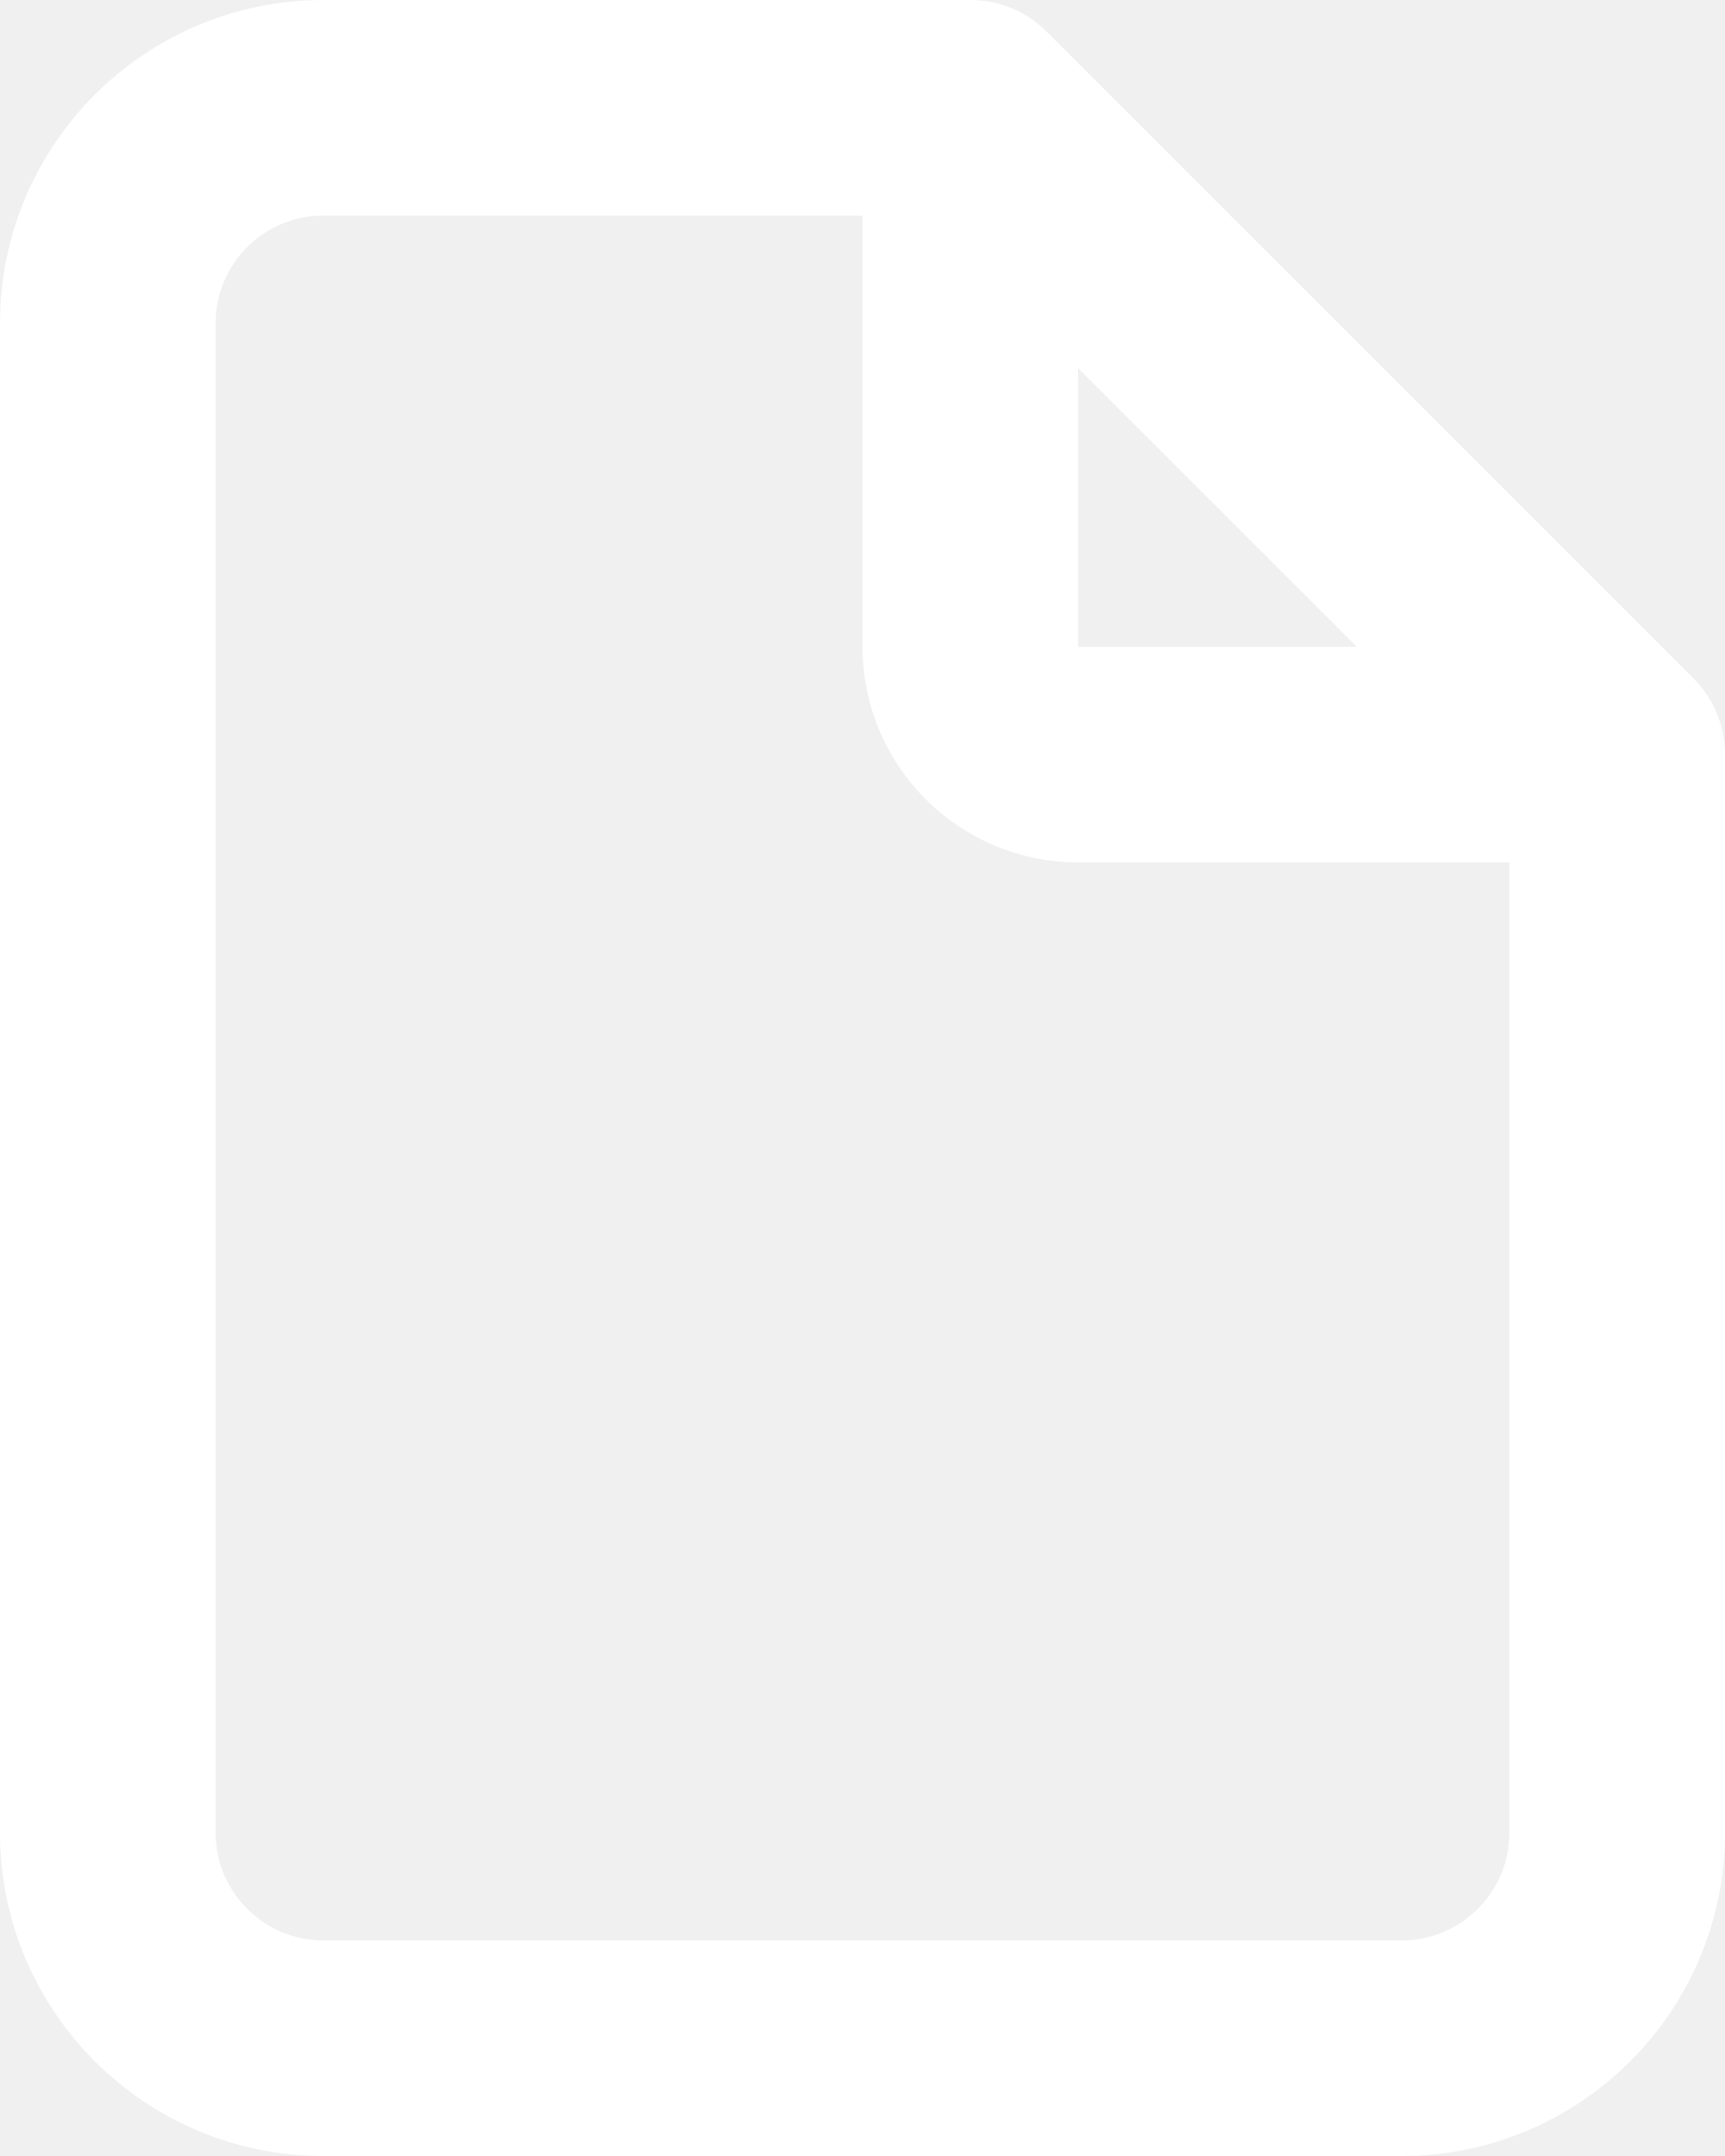
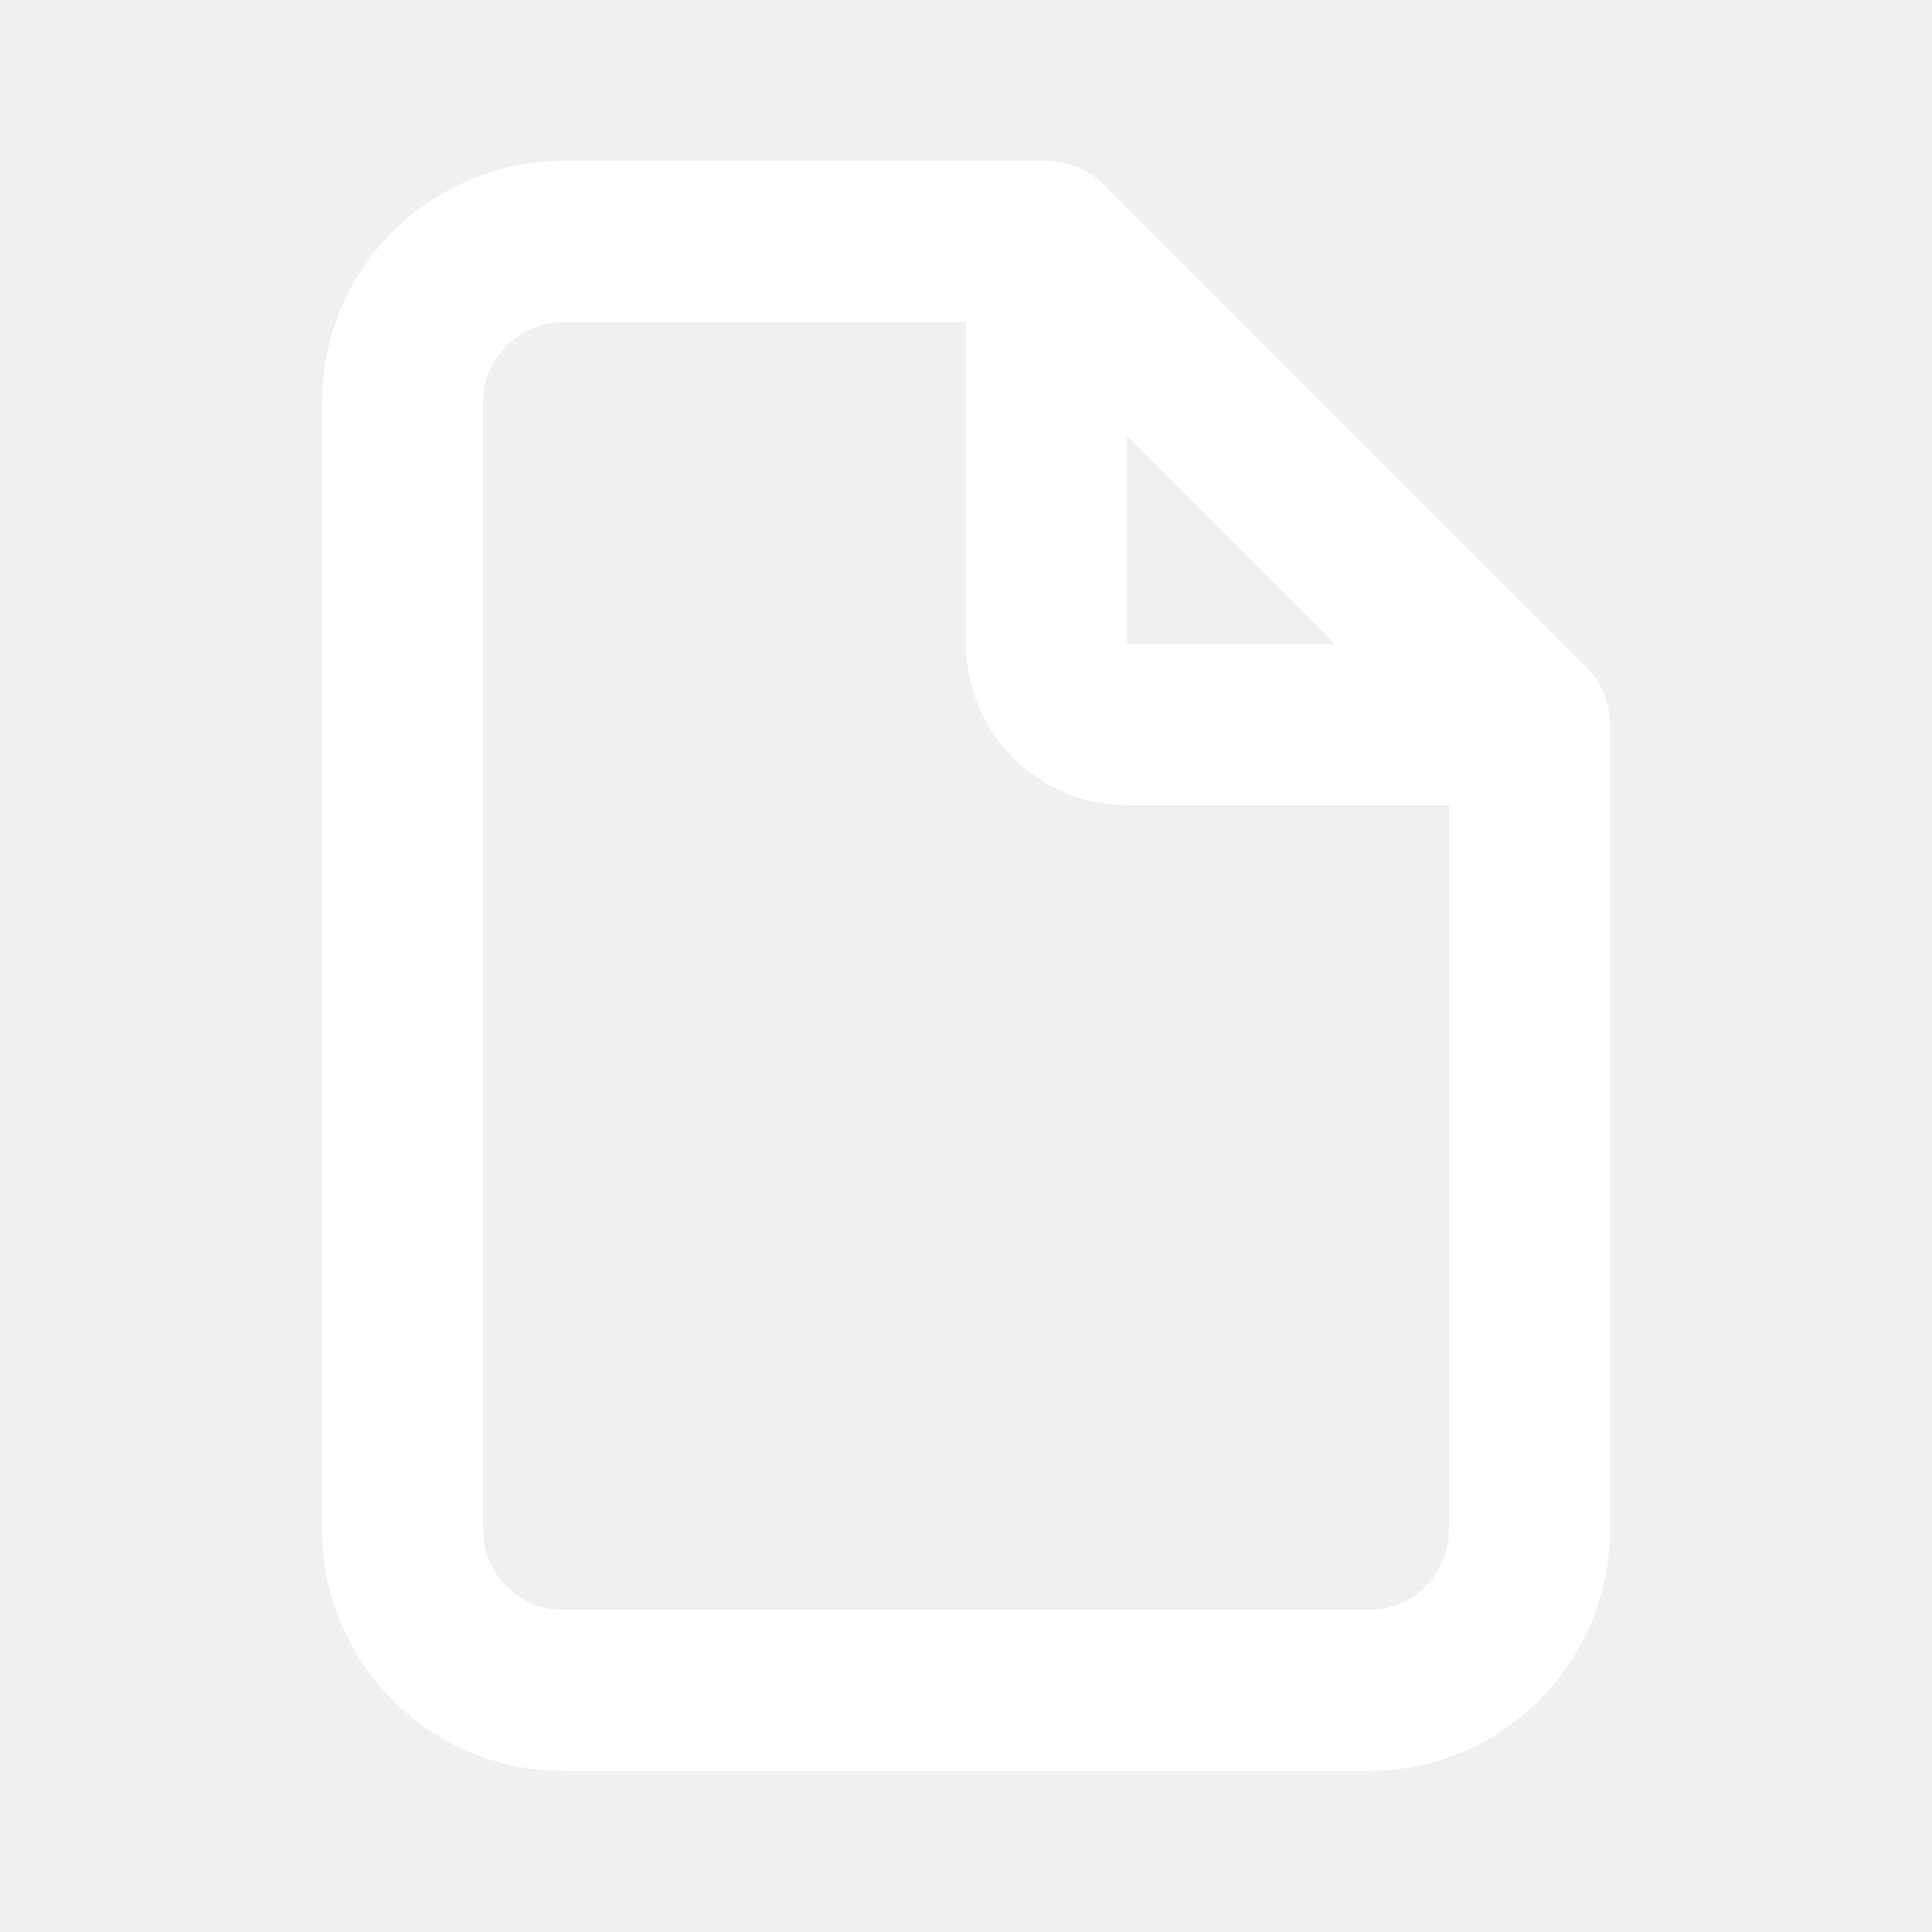
- <svg xmlns="http://www.w3.org/2000/svg" width="16" height="20" viewBox="0 0 16 20" fill="none">
-   <path d="M9 1H3C1.895 1 1 1.895 1 3V17C1 18.105 1.895 19 3 19H13C14.105 19 15 18.105 15 17V7M9 1L15 7M9 1V6C9 6.552 9.448 7 10 7H15" stroke="white" stroke-width="2" stroke-linecap="round" stroke-linejoin="round" />
+ <svg xmlns="http://www.w3.org/2000/svg" width="24" height="24" viewBox="0 0 24 24" fill="none">
+   <path d="M13 3H7C5.895 3 5 3.895 5 5V19C5 20.105 5.895 21 7 21H17C18.105 21 19 20.105 19 19V9M13 3L19 9M13 3V8C13 8.552 13.448 9 14 9H19" stroke="white" stroke-width="2" stroke-linecap="round" stroke-linejoin="round" />
</svg>
